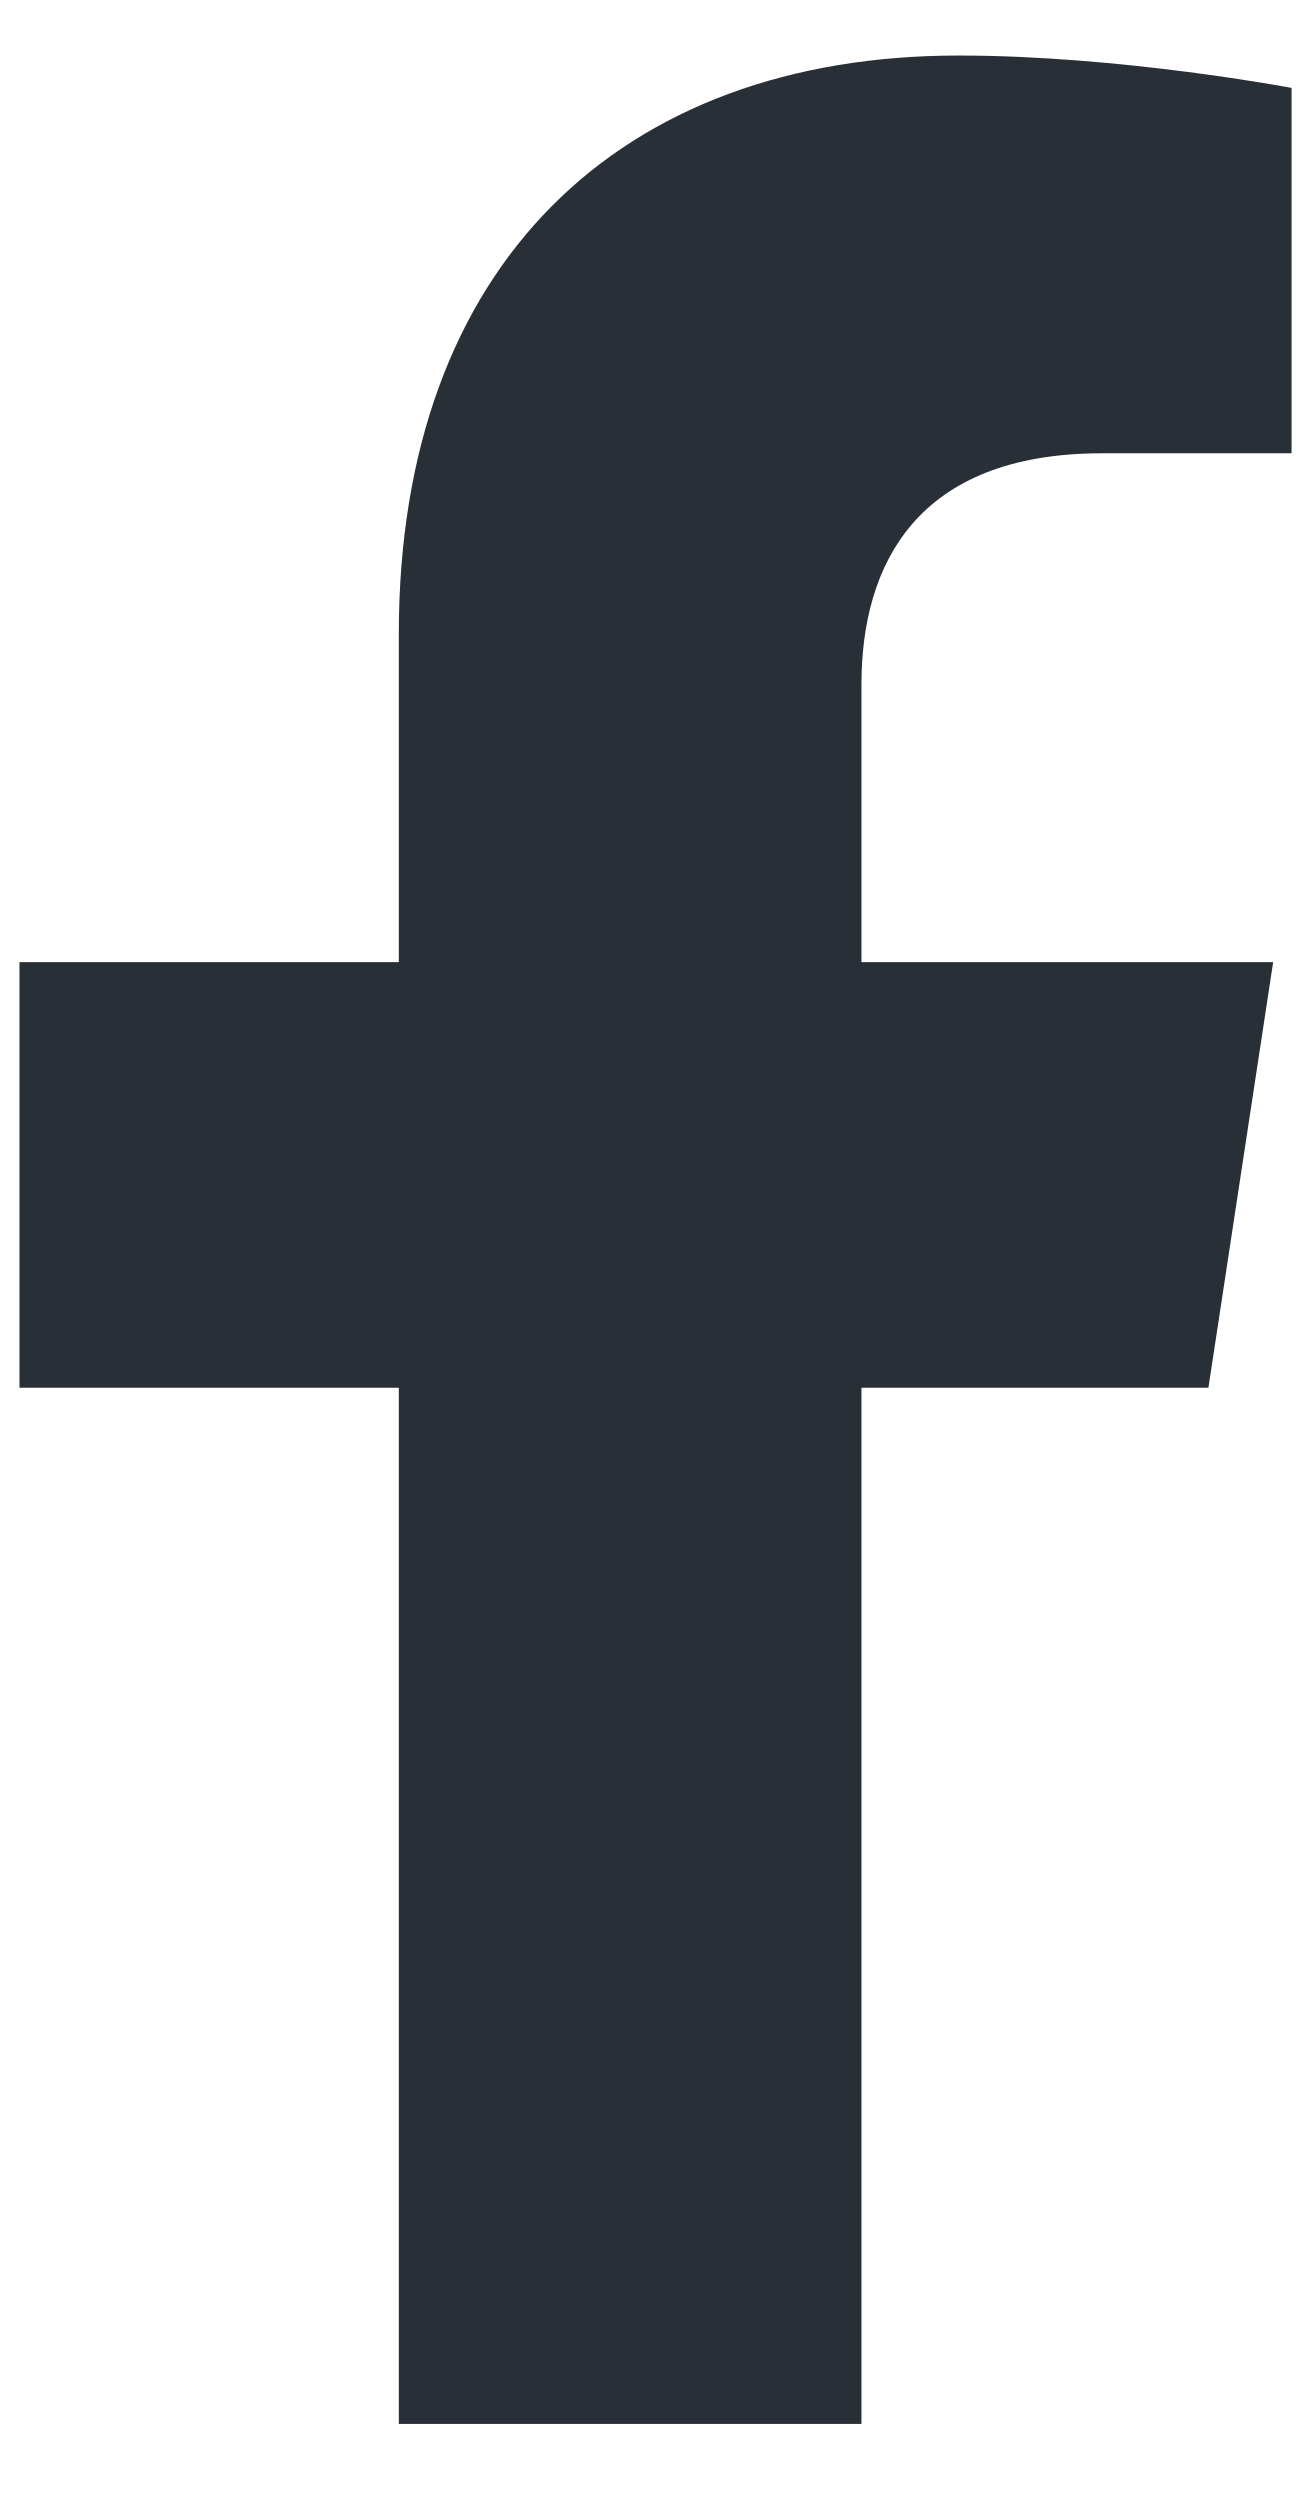
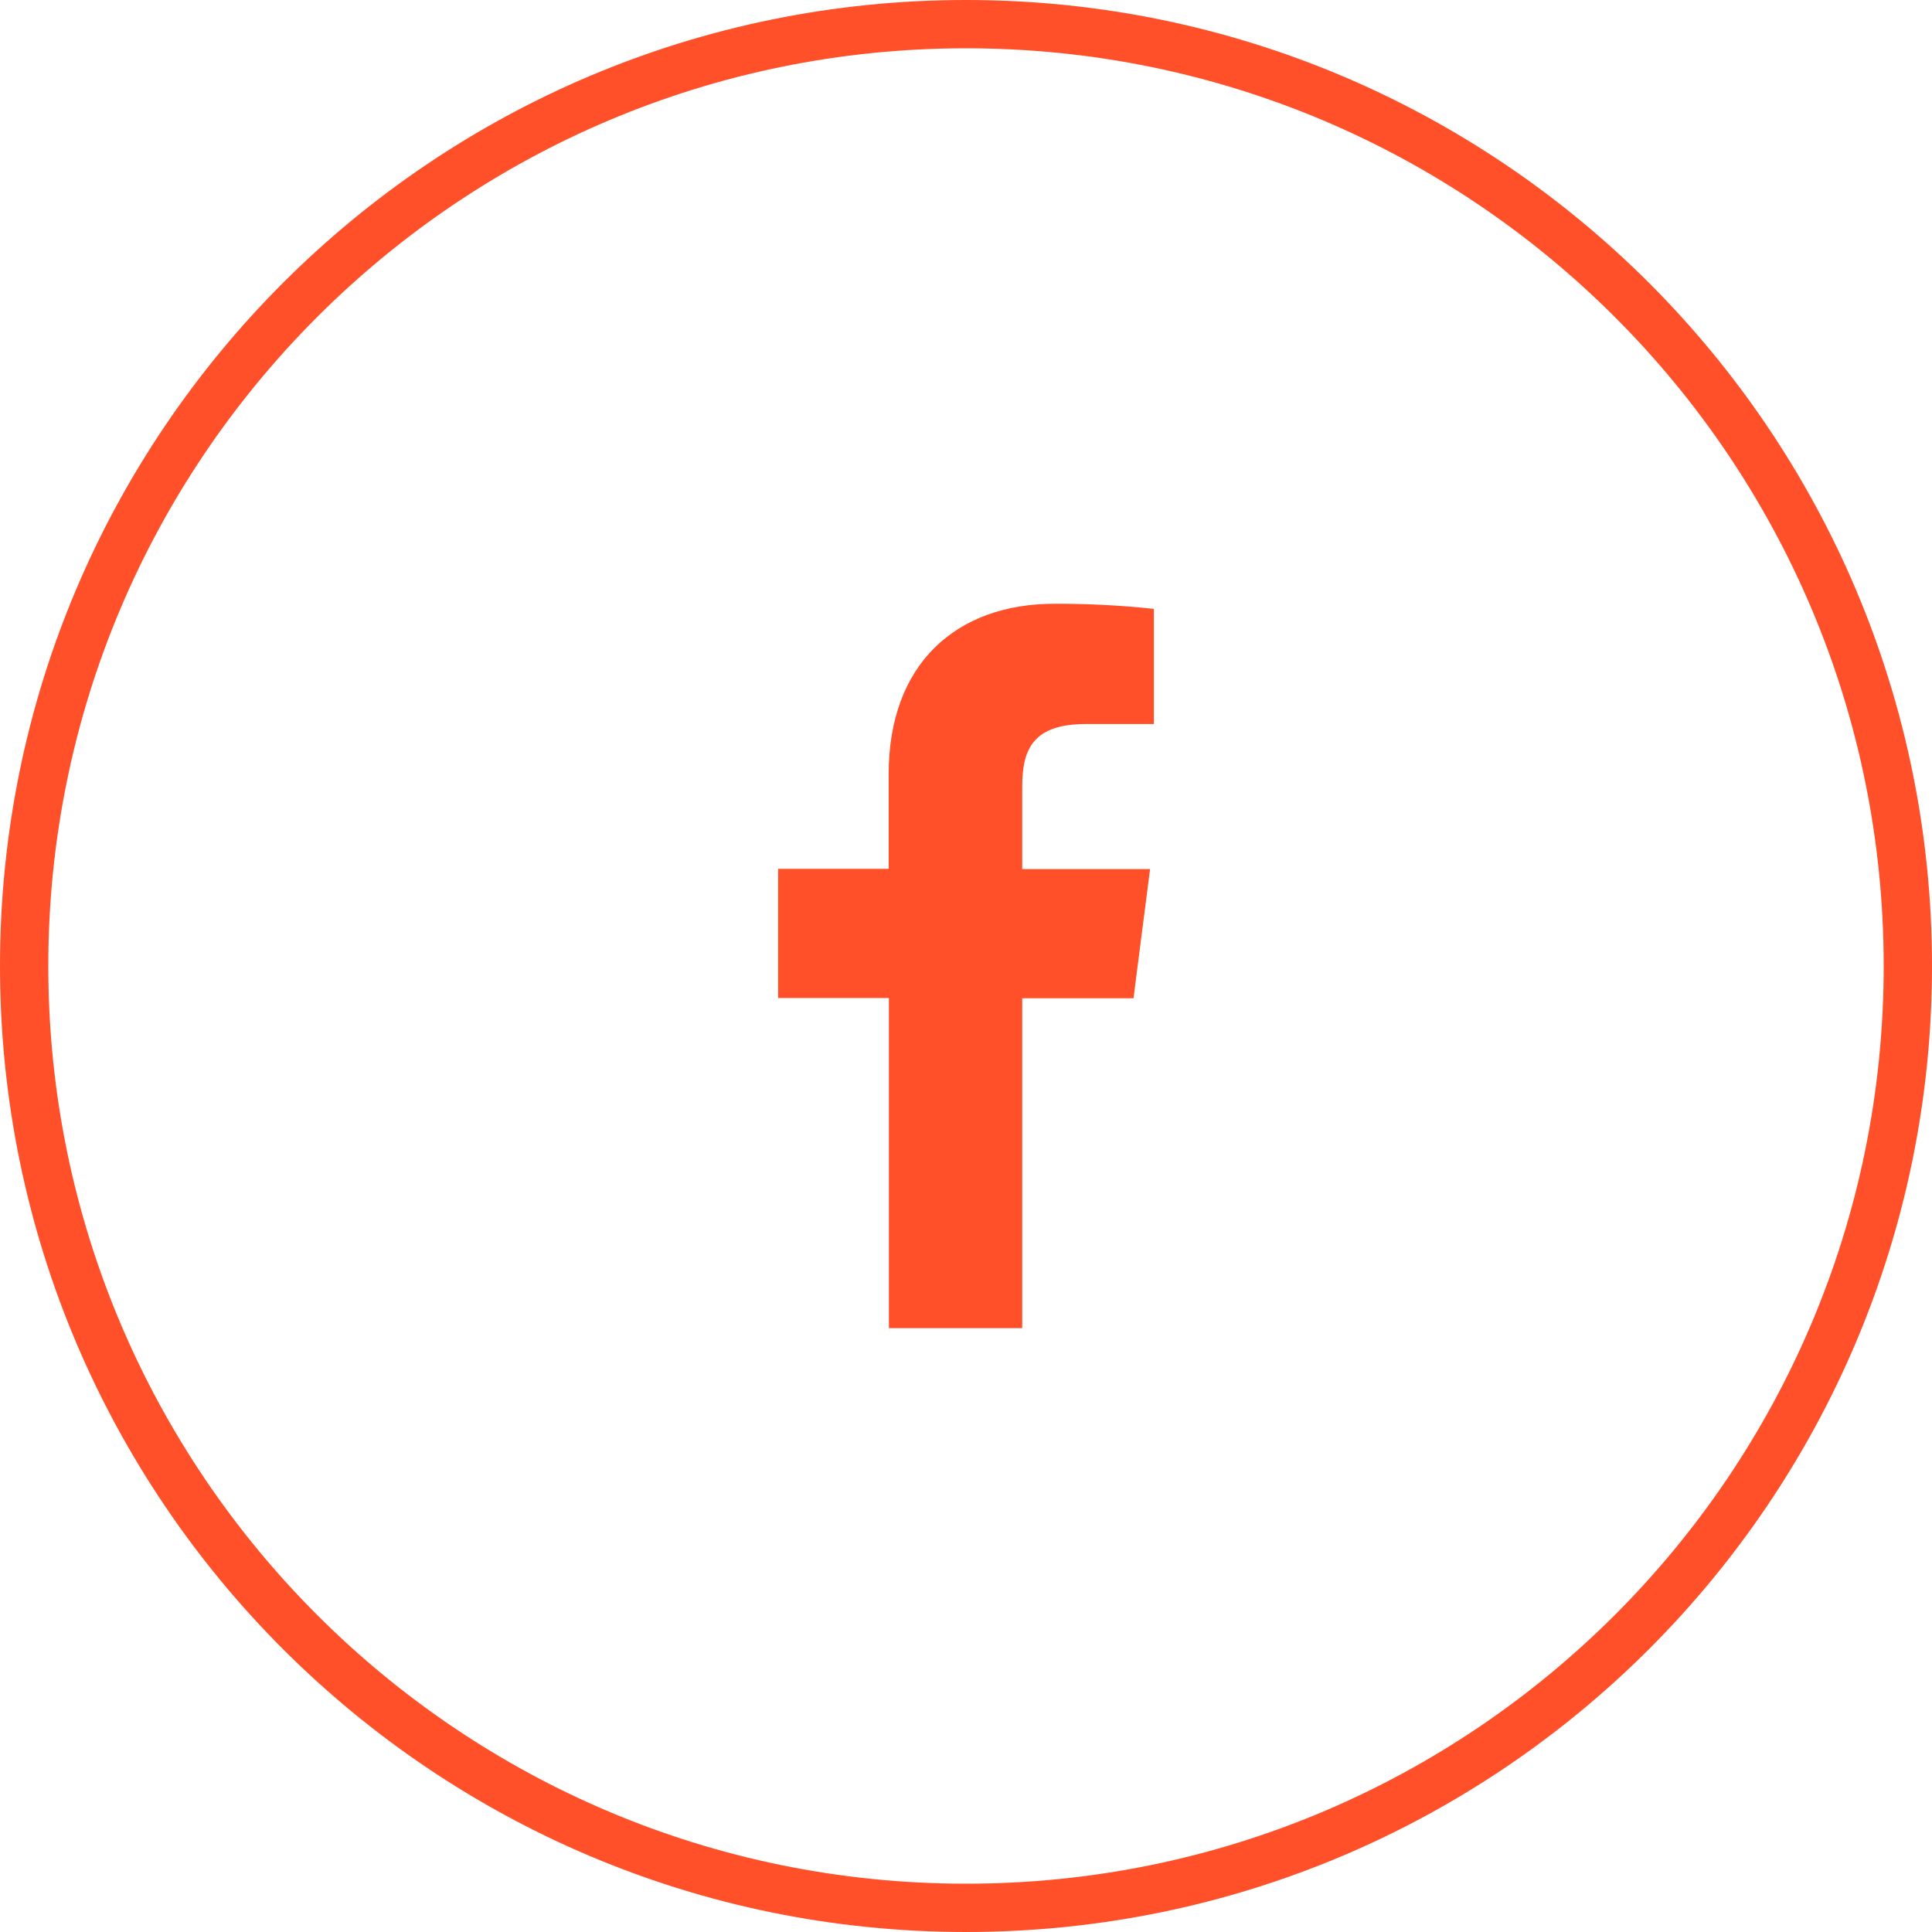
- <svg xmlns="http://www.w3.org/2000/svg" width="10" height="19" viewBox="0 0 10 19" fill="none">
-   <path d="M9.184 10.547L9.676 7.312H6.547V5.203C6.547 4.289 6.969 3.445 8.375 3.445H9.816V0.668C9.816 0.668 8.516 0.422 7.285 0.422C4.719 0.422 3.031 2.004 3.031 4.816V7.312H0.148V10.547H3.031V18.422H6.547V10.547H9.184Z" fill="#292F36" />
+ <svg xmlns="http://www.w3.org/2000/svg" width="40" height="40" viewBox="0 0 40 40" fill="none">
+   <circle cx="20" cy="20" r="19.5" stroke="#FF5029" />
+   <path d="M21.164 27.498V20.668H23.468L23.811 17.994H21.164V16.29C21.164 15.518 21.379 14.99 22.487 14.99H23.89V12.606C23.208 12.533 22.521 12.498 21.834 12.5C19.798 12.5 18.399 13.743 18.399 16.026V17.988H16.11V20.663H18.404V27.498H21.164Z" fill="#FF5029" />
</svg>
